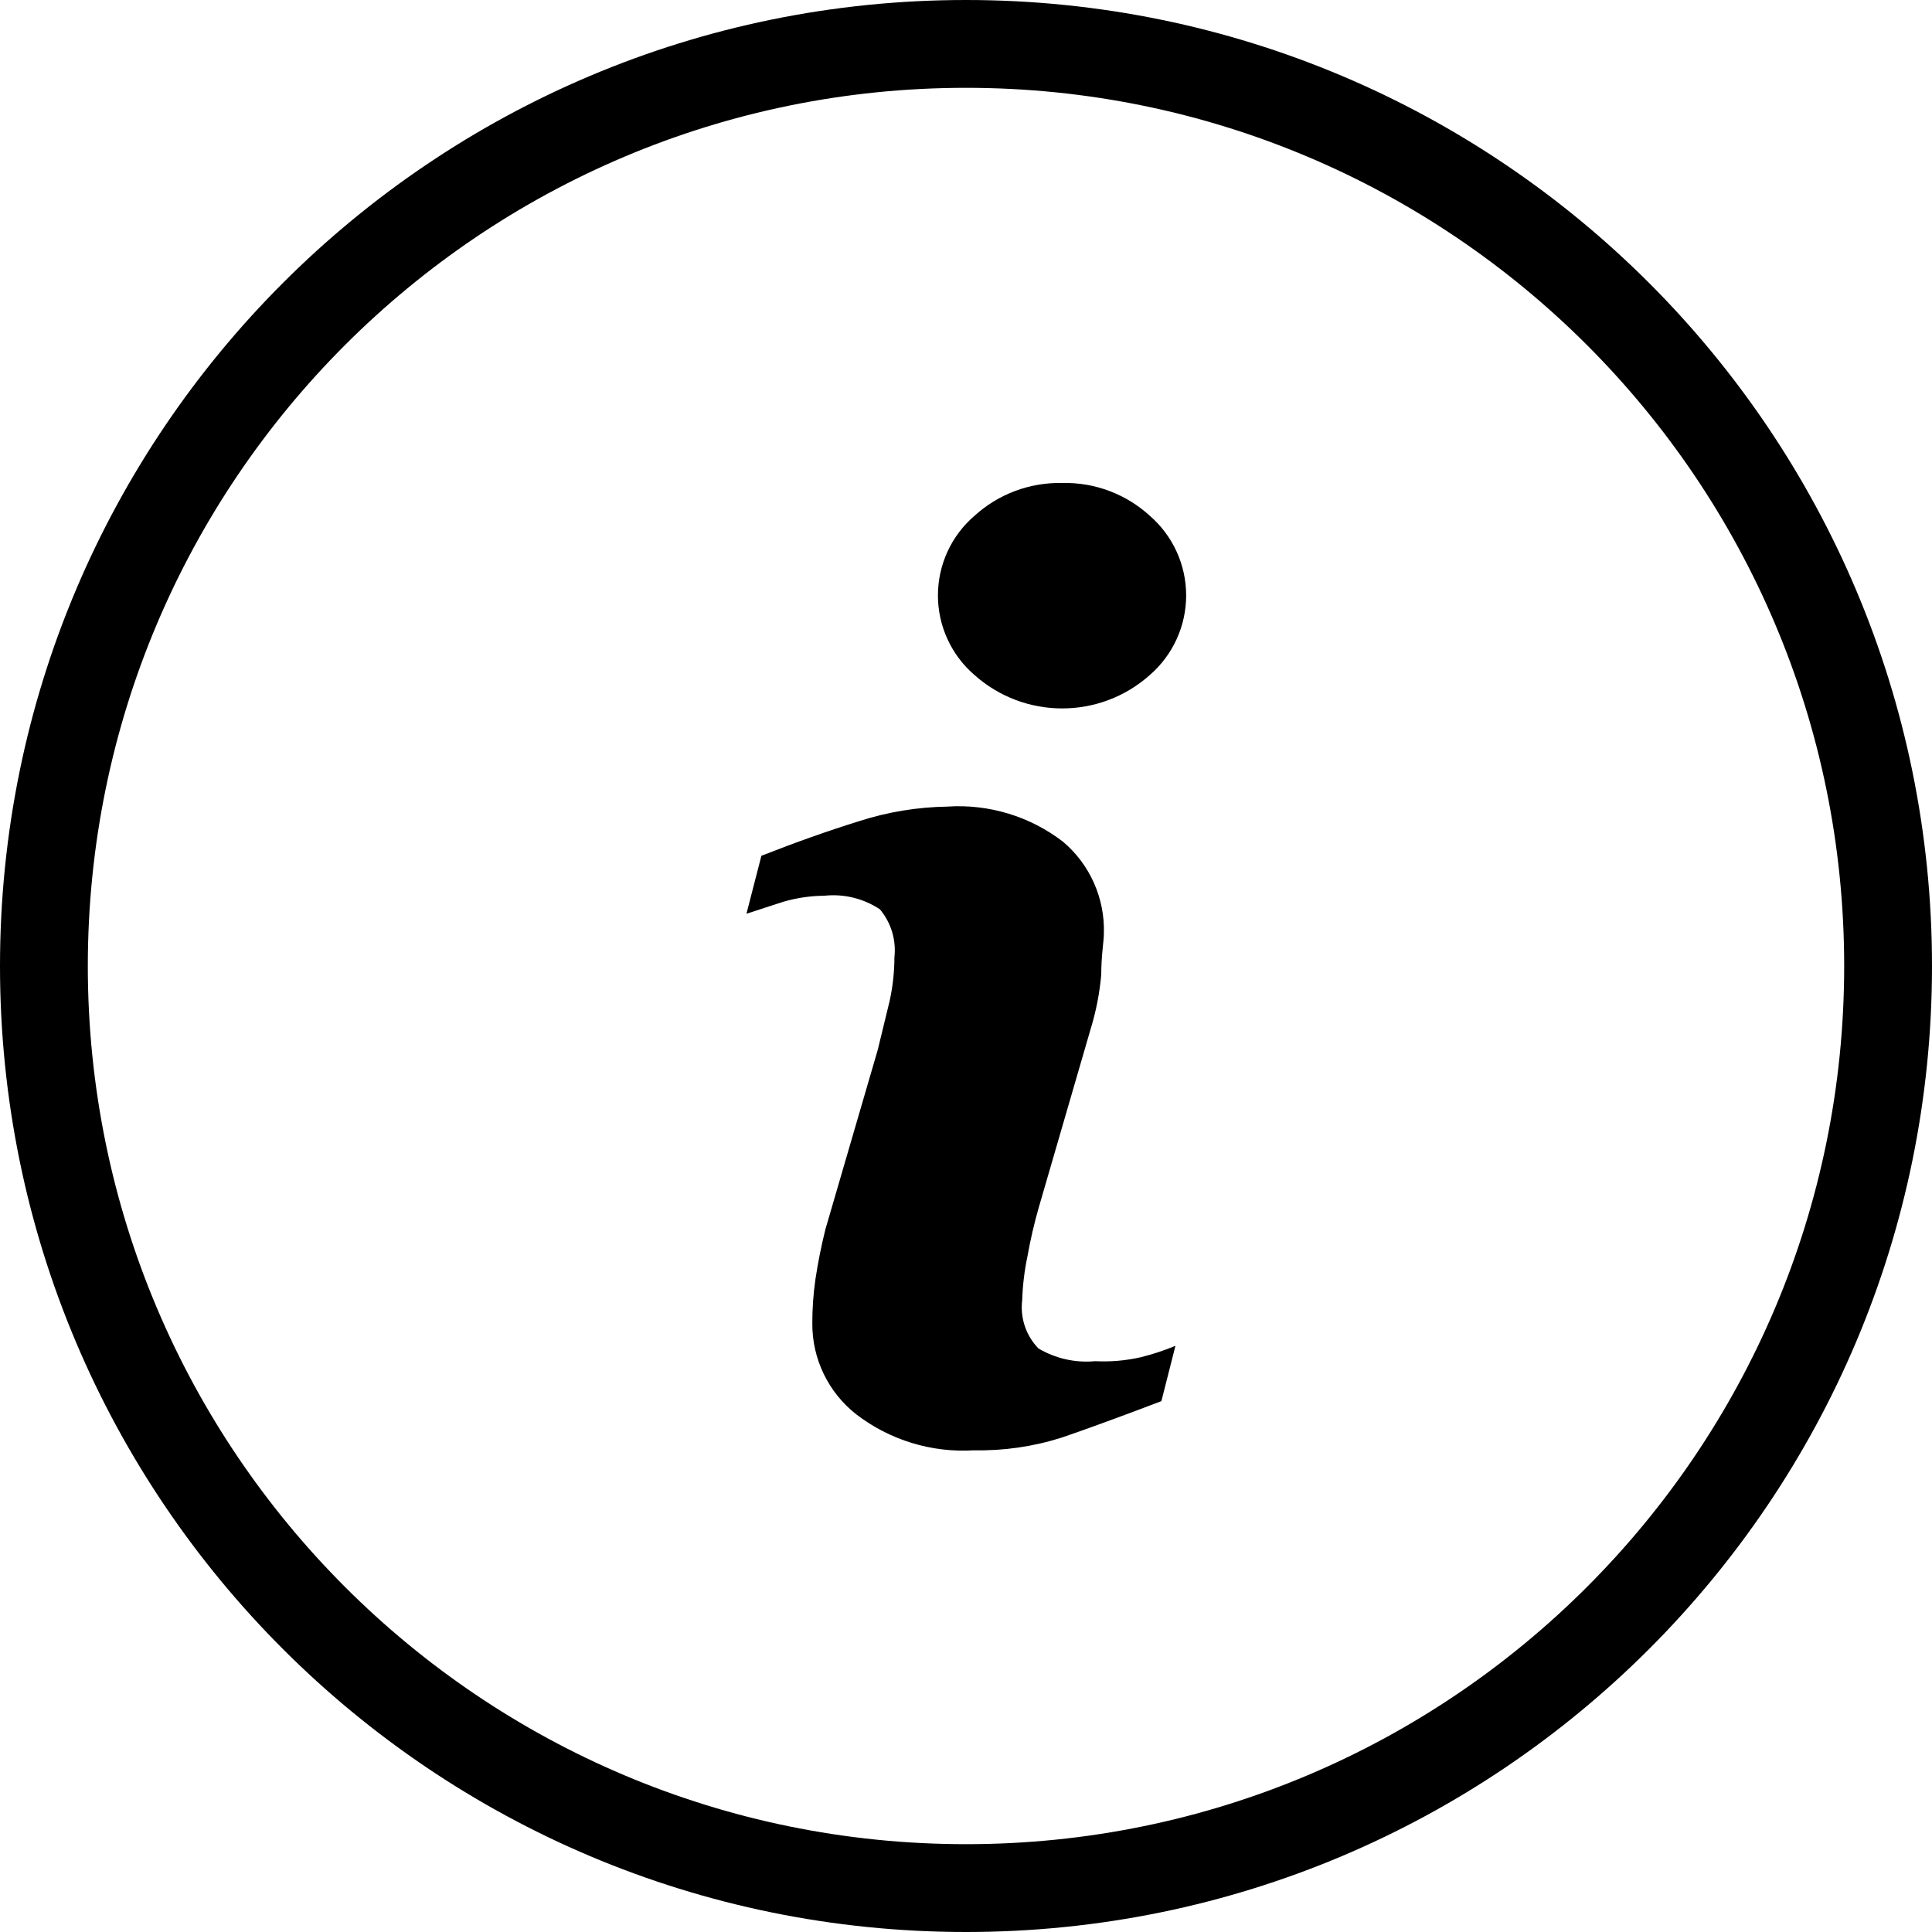
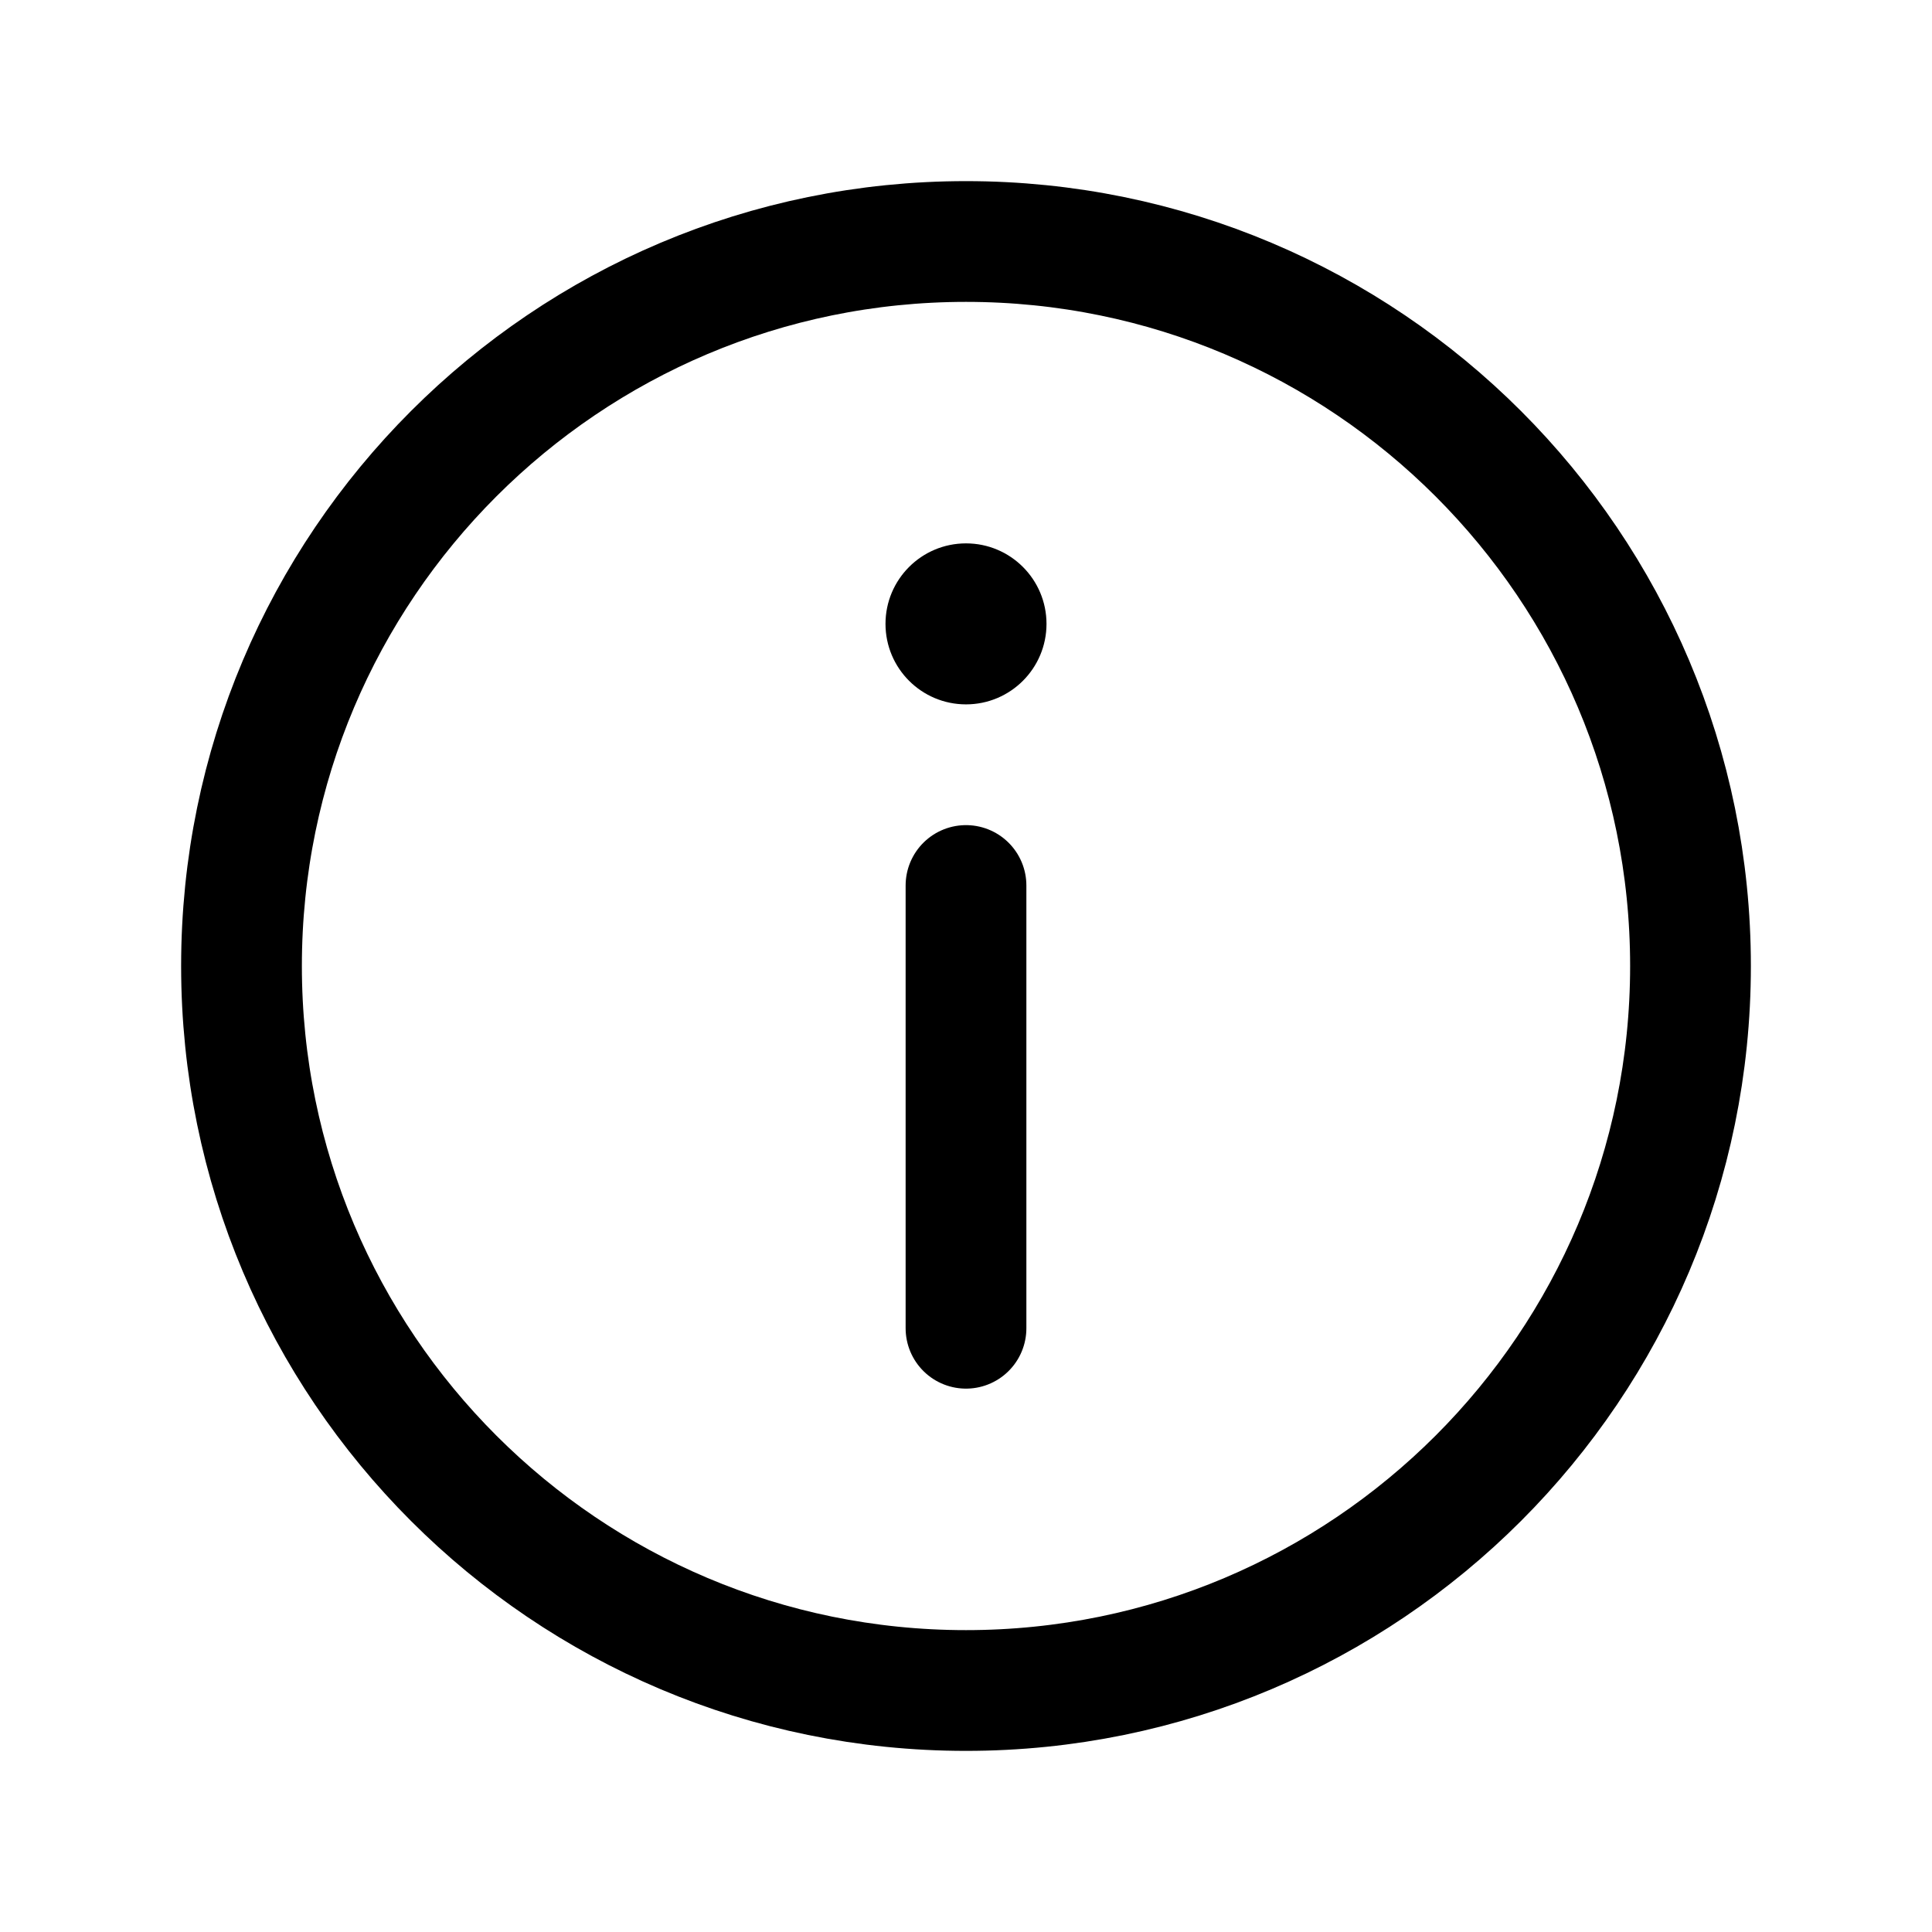
- <svg xmlns="http://www.w3.org/2000/svg" fill="currentColor" viewBox="0 0 44 44">
-   <path d="M24.94 31a2.14 2.14 0 0 1-1.29-.29 1.34 1.34 0 0 1-.37-1.1 5.7 5.7 0 0 1 .12-1 11 11 0 0 1 .26-1.12l1.18-4.06a6 6 0 0 0 .24-1.23c0-.45.06-.76.06-.94a2.63 2.63 0 0 0-.93-2.09 3.9 3.9 0 0 0-2.64-.8 6.9 6.9 0 0 0-2 .33q-1.06.33-2.23.79L17 20.81l.83-.27a3.4 3.4 0 0 1 .94-.14 1.92 1.92 0 0 1 1.27.31 1.45 1.45 0 0 1 .33 1.09 4.7 4.7 0 0 1-.11 1l-.27 1.11-1.19 4.08a12 12 0 0 0-.23 1.15 7 7 0 0 0-.07 1 2.61 2.61 0 0 0 1 2.07 4 4 0 0 0 2.68.82 6.2 6.2 0 0 0 2-.29q.85-.29 2.27-.83l.32-1.26a5.5 5.5 0 0 1-.79.26 3.8 3.8 0 0 1-1.04.09m-.75-20a2.87 2.87 0 0 0-2 .75 2.39 2.39 0 0 0 0 3.62 3 3 0 0 0 4 0 2.4 2.4 0 0 0 0-3.62 2.85 2.85 0 0 0-2-.75M22 0a22 22 0 1 0 22 22A22 22 0 0 0 22 0m0 42a20 20 0 1 1 20-20 20 20 0 0 1-20 20" />
+ <svg xmlns="http://www.w3.org/2000/svg" viewBox="0 0 24 24" fill="none" stroke="currentColor" stroke-width="1.5" stroke-linecap="round" stroke-linejoin="round">
+   <circle cx="12" cy="12" r="9" />
+   <path d="M12 11v5.5" />
+   <circle cx="12" cy="7.75" r="1" fill="currentColor" stroke="none" />
</svg>
